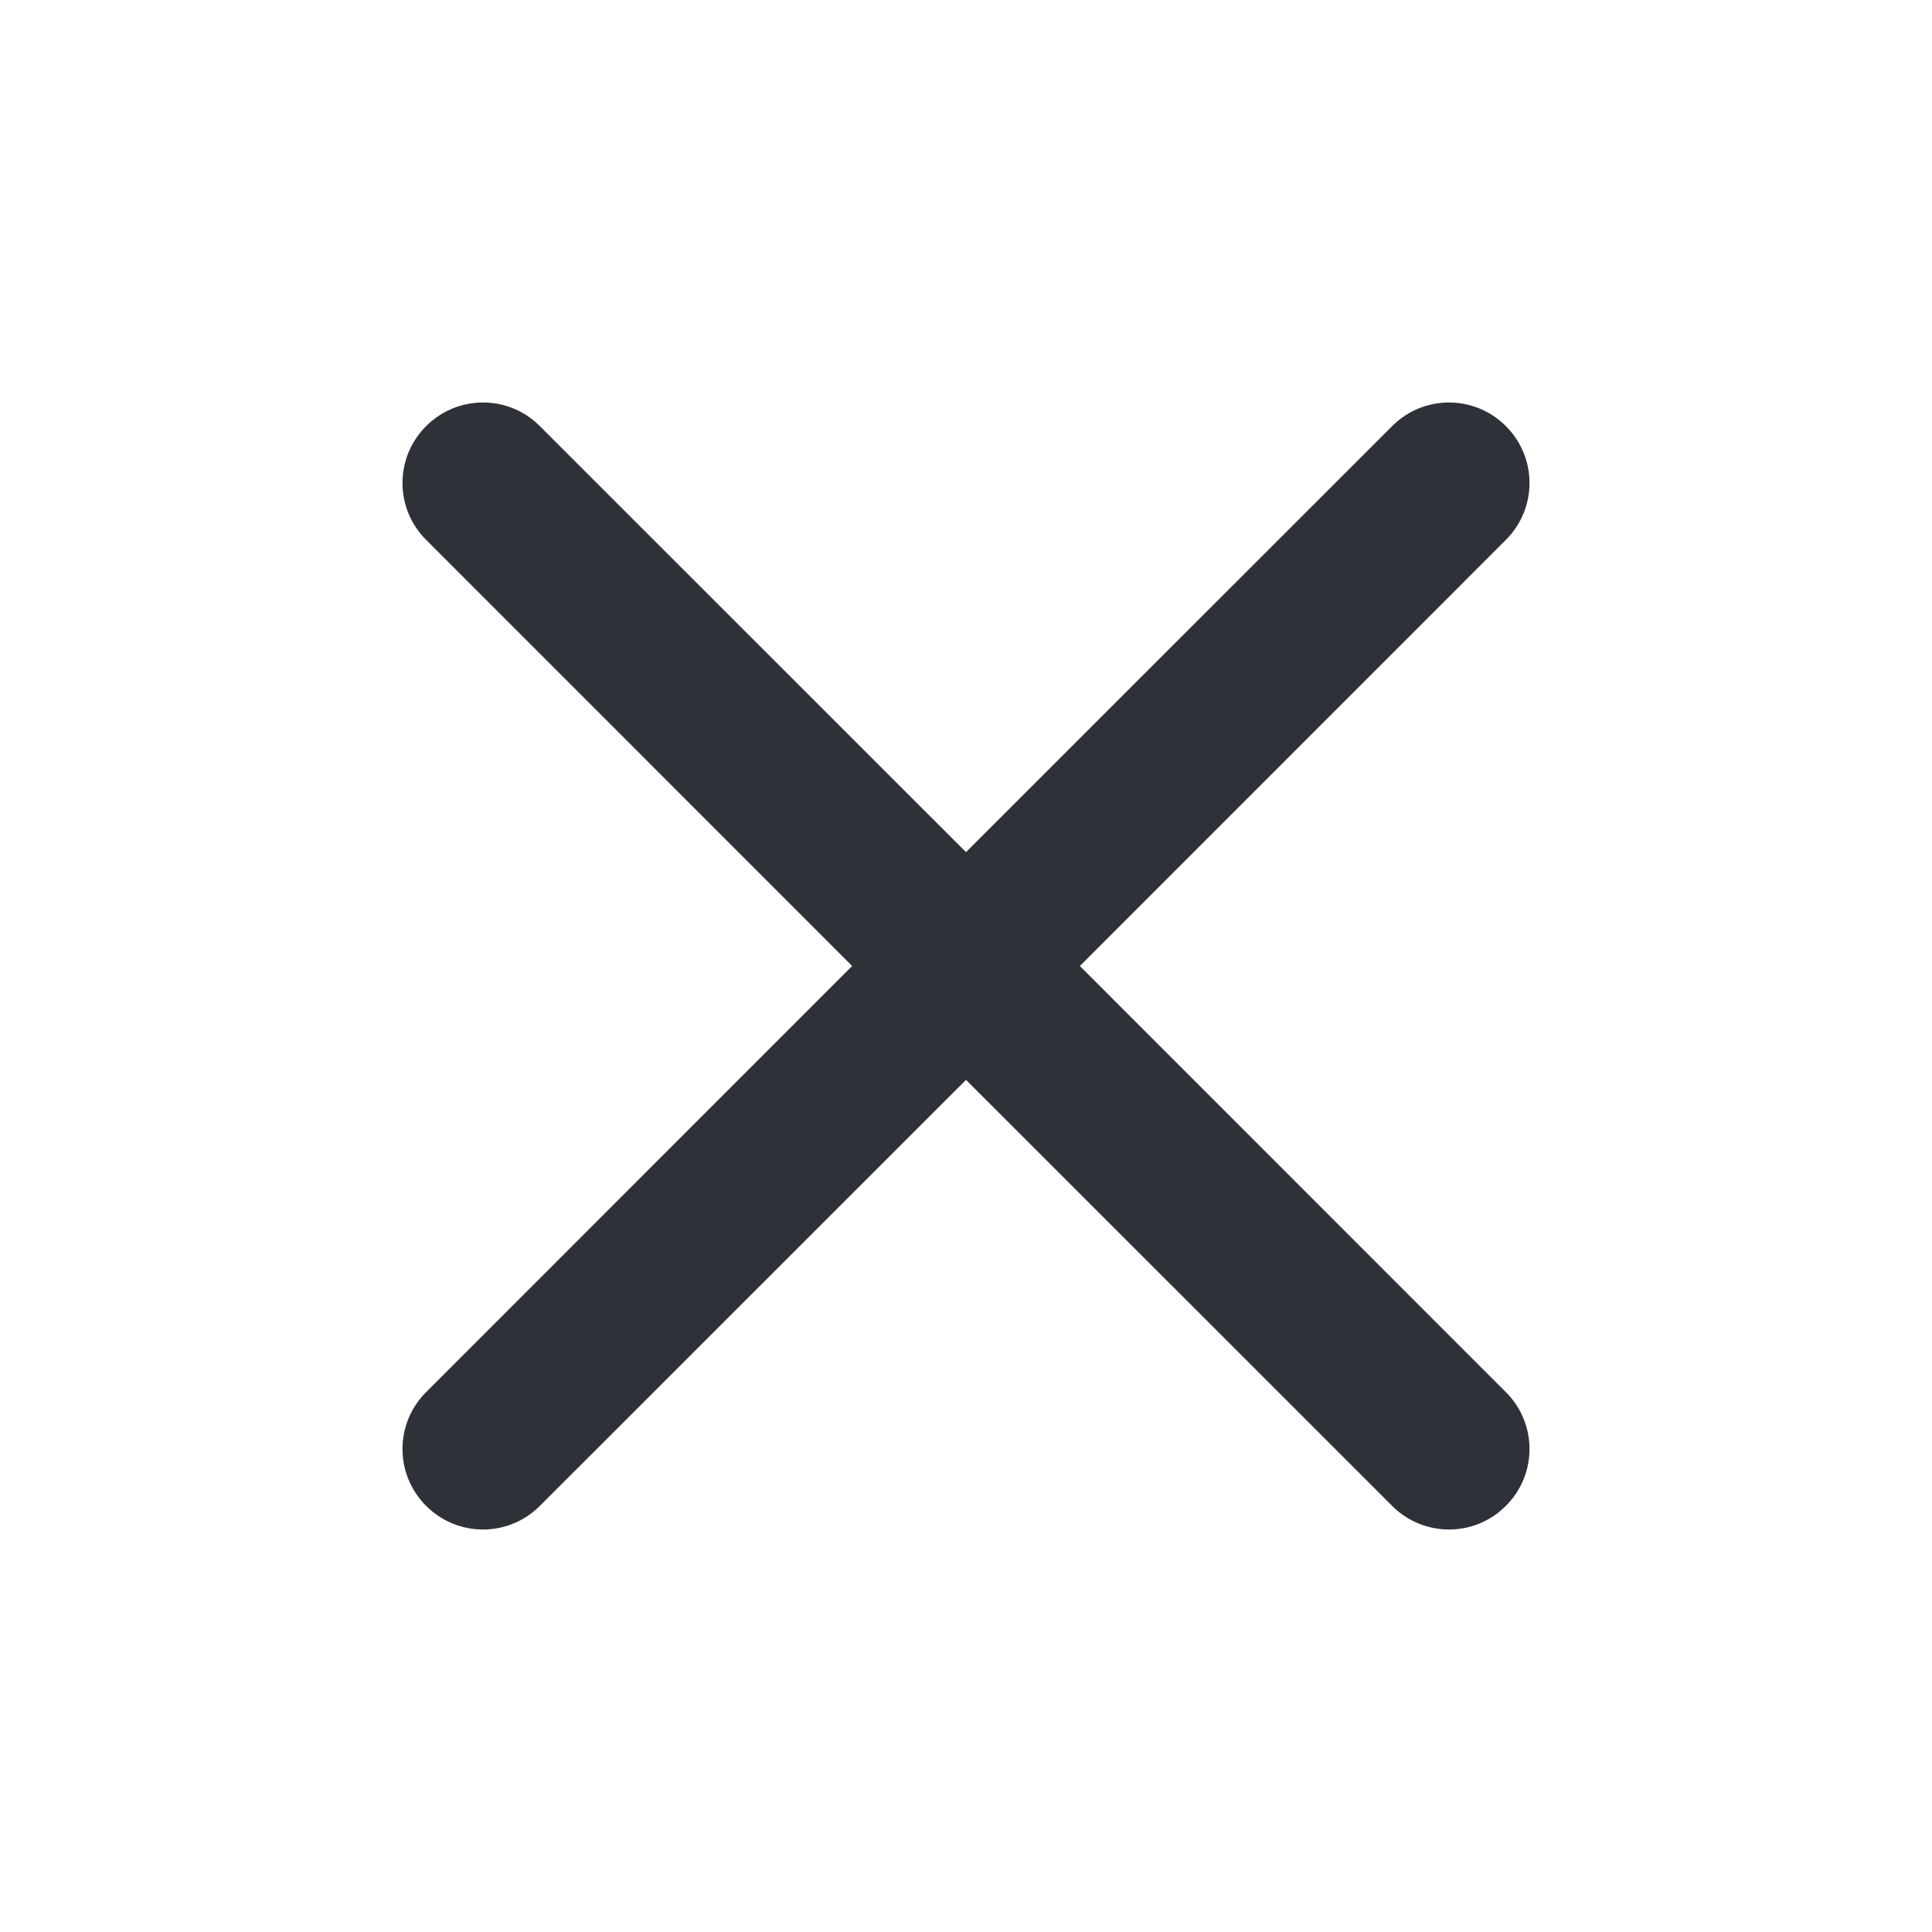
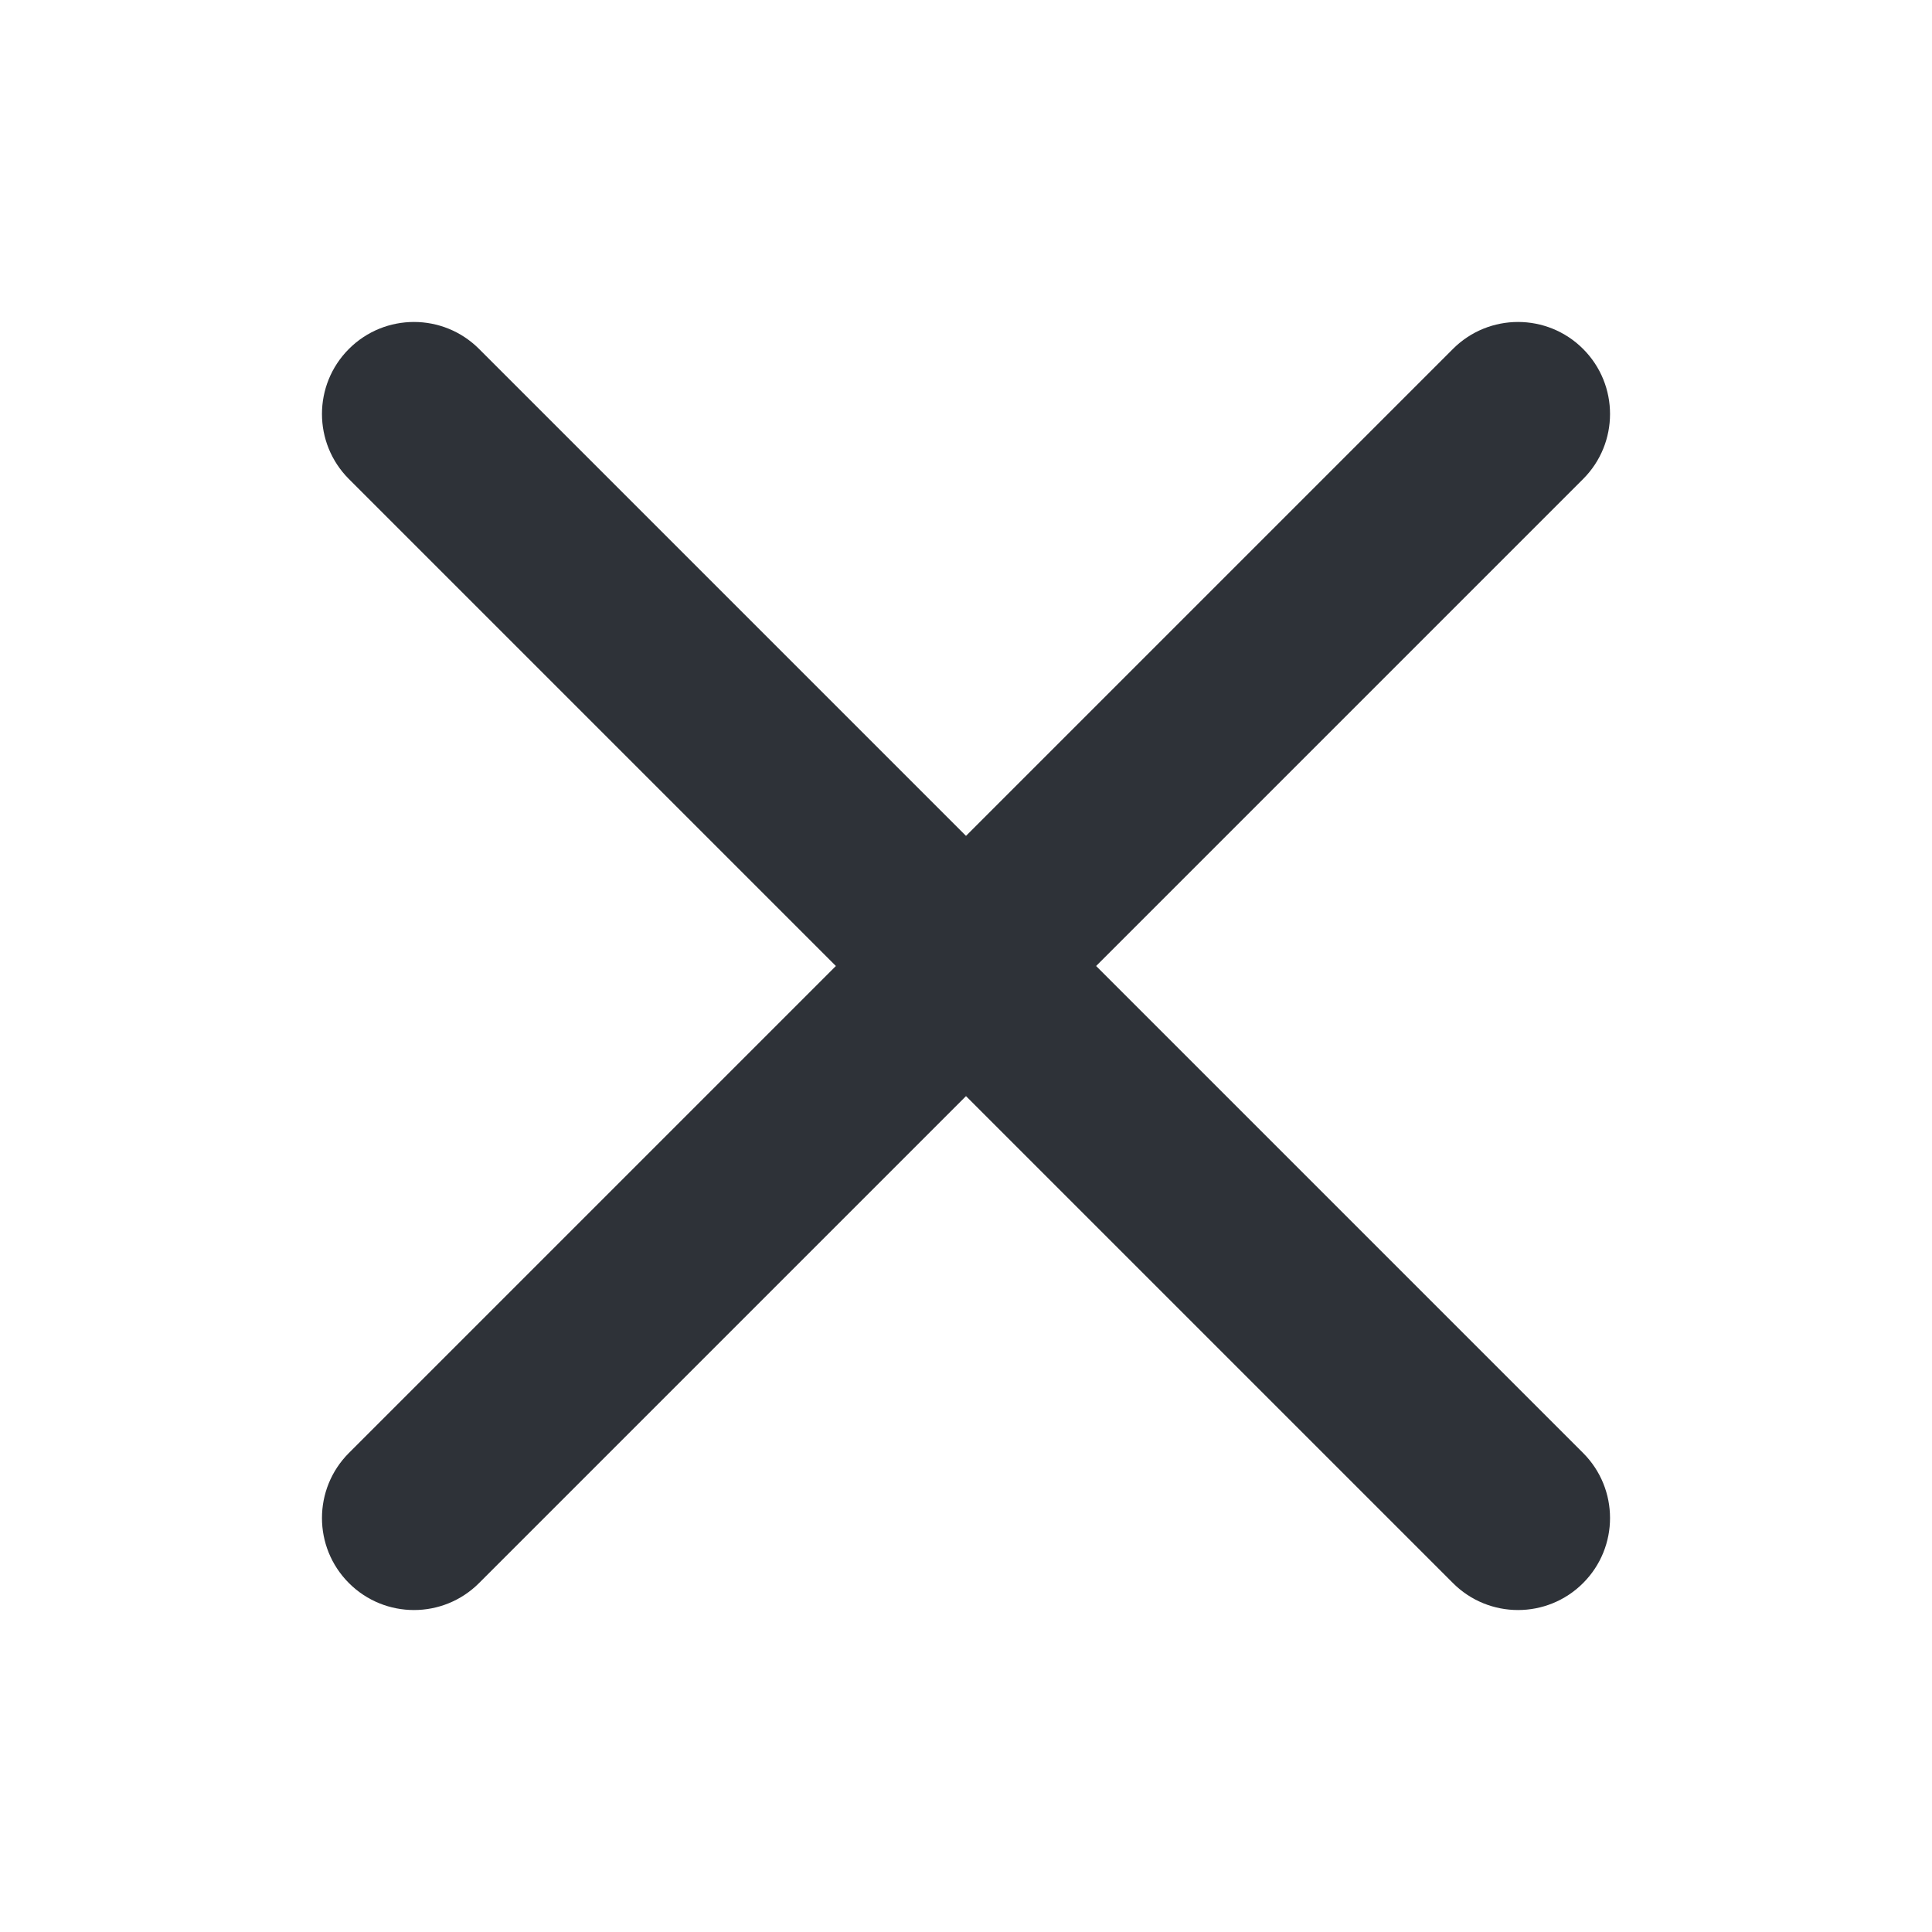
- <svg xmlns="http://www.w3.org/2000/svg" width="16" height="16" viewBox="0 0 16 16" fill="none">
-   <path d="M12.471 4.471C12.732 4.211 12.732 3.789 12.471 3.529C12.211 3.268 11.789 3.268 11.529 3.529L8 7.057L4.471 3.529C4.211 3.268 3.789 3.268 3.529 3.529C3.268 3.789 3.268 4.211 3.529 4.471L7.057 8L3.529 11.529C3.268 11.789 3.268 12.211 3.529 12.471C3.789 12.732 4.211 12.732 4.471 12.471L8 8.943L11.529 12.471C11.789 12.732 12.211 12.732 12.471 12.471C12.732 12.211 12.732 11.789 12.471 11.529L8.943 8L12.471 4.471Z" fill="#2E3238" />
+ <svg xmlns="http://www.w3.org/2000/svg" width="20" height="20" viewBox="0 0 20 20" fill="none">
+   <path d="M16.388 4.959C16.76 4.587 16.76 3.984 16.388 3.612C16.016 3.24 15.413 3.24 15.041 3.612L10 8.653L4.959 3.612C4.587 3.24 3.984 3.24 3.612 3.612C3.24 3.984 3.24 4.587 3.612 4.959L8.653 10L3.612 15.041C3.24 15.413 3.24 16.016 3.612 16.388C3.984 16.76 4.587 16.76 4.959 16.388L10 11.347L15.041 16.388C15.413 16.76 16.016 16.76 16.388 16.388C16.76 16.016 16.76 15.413 16.388 15.041L11.347 10L16.388 4.959Z" fill="#2E3238" />
</svg>
